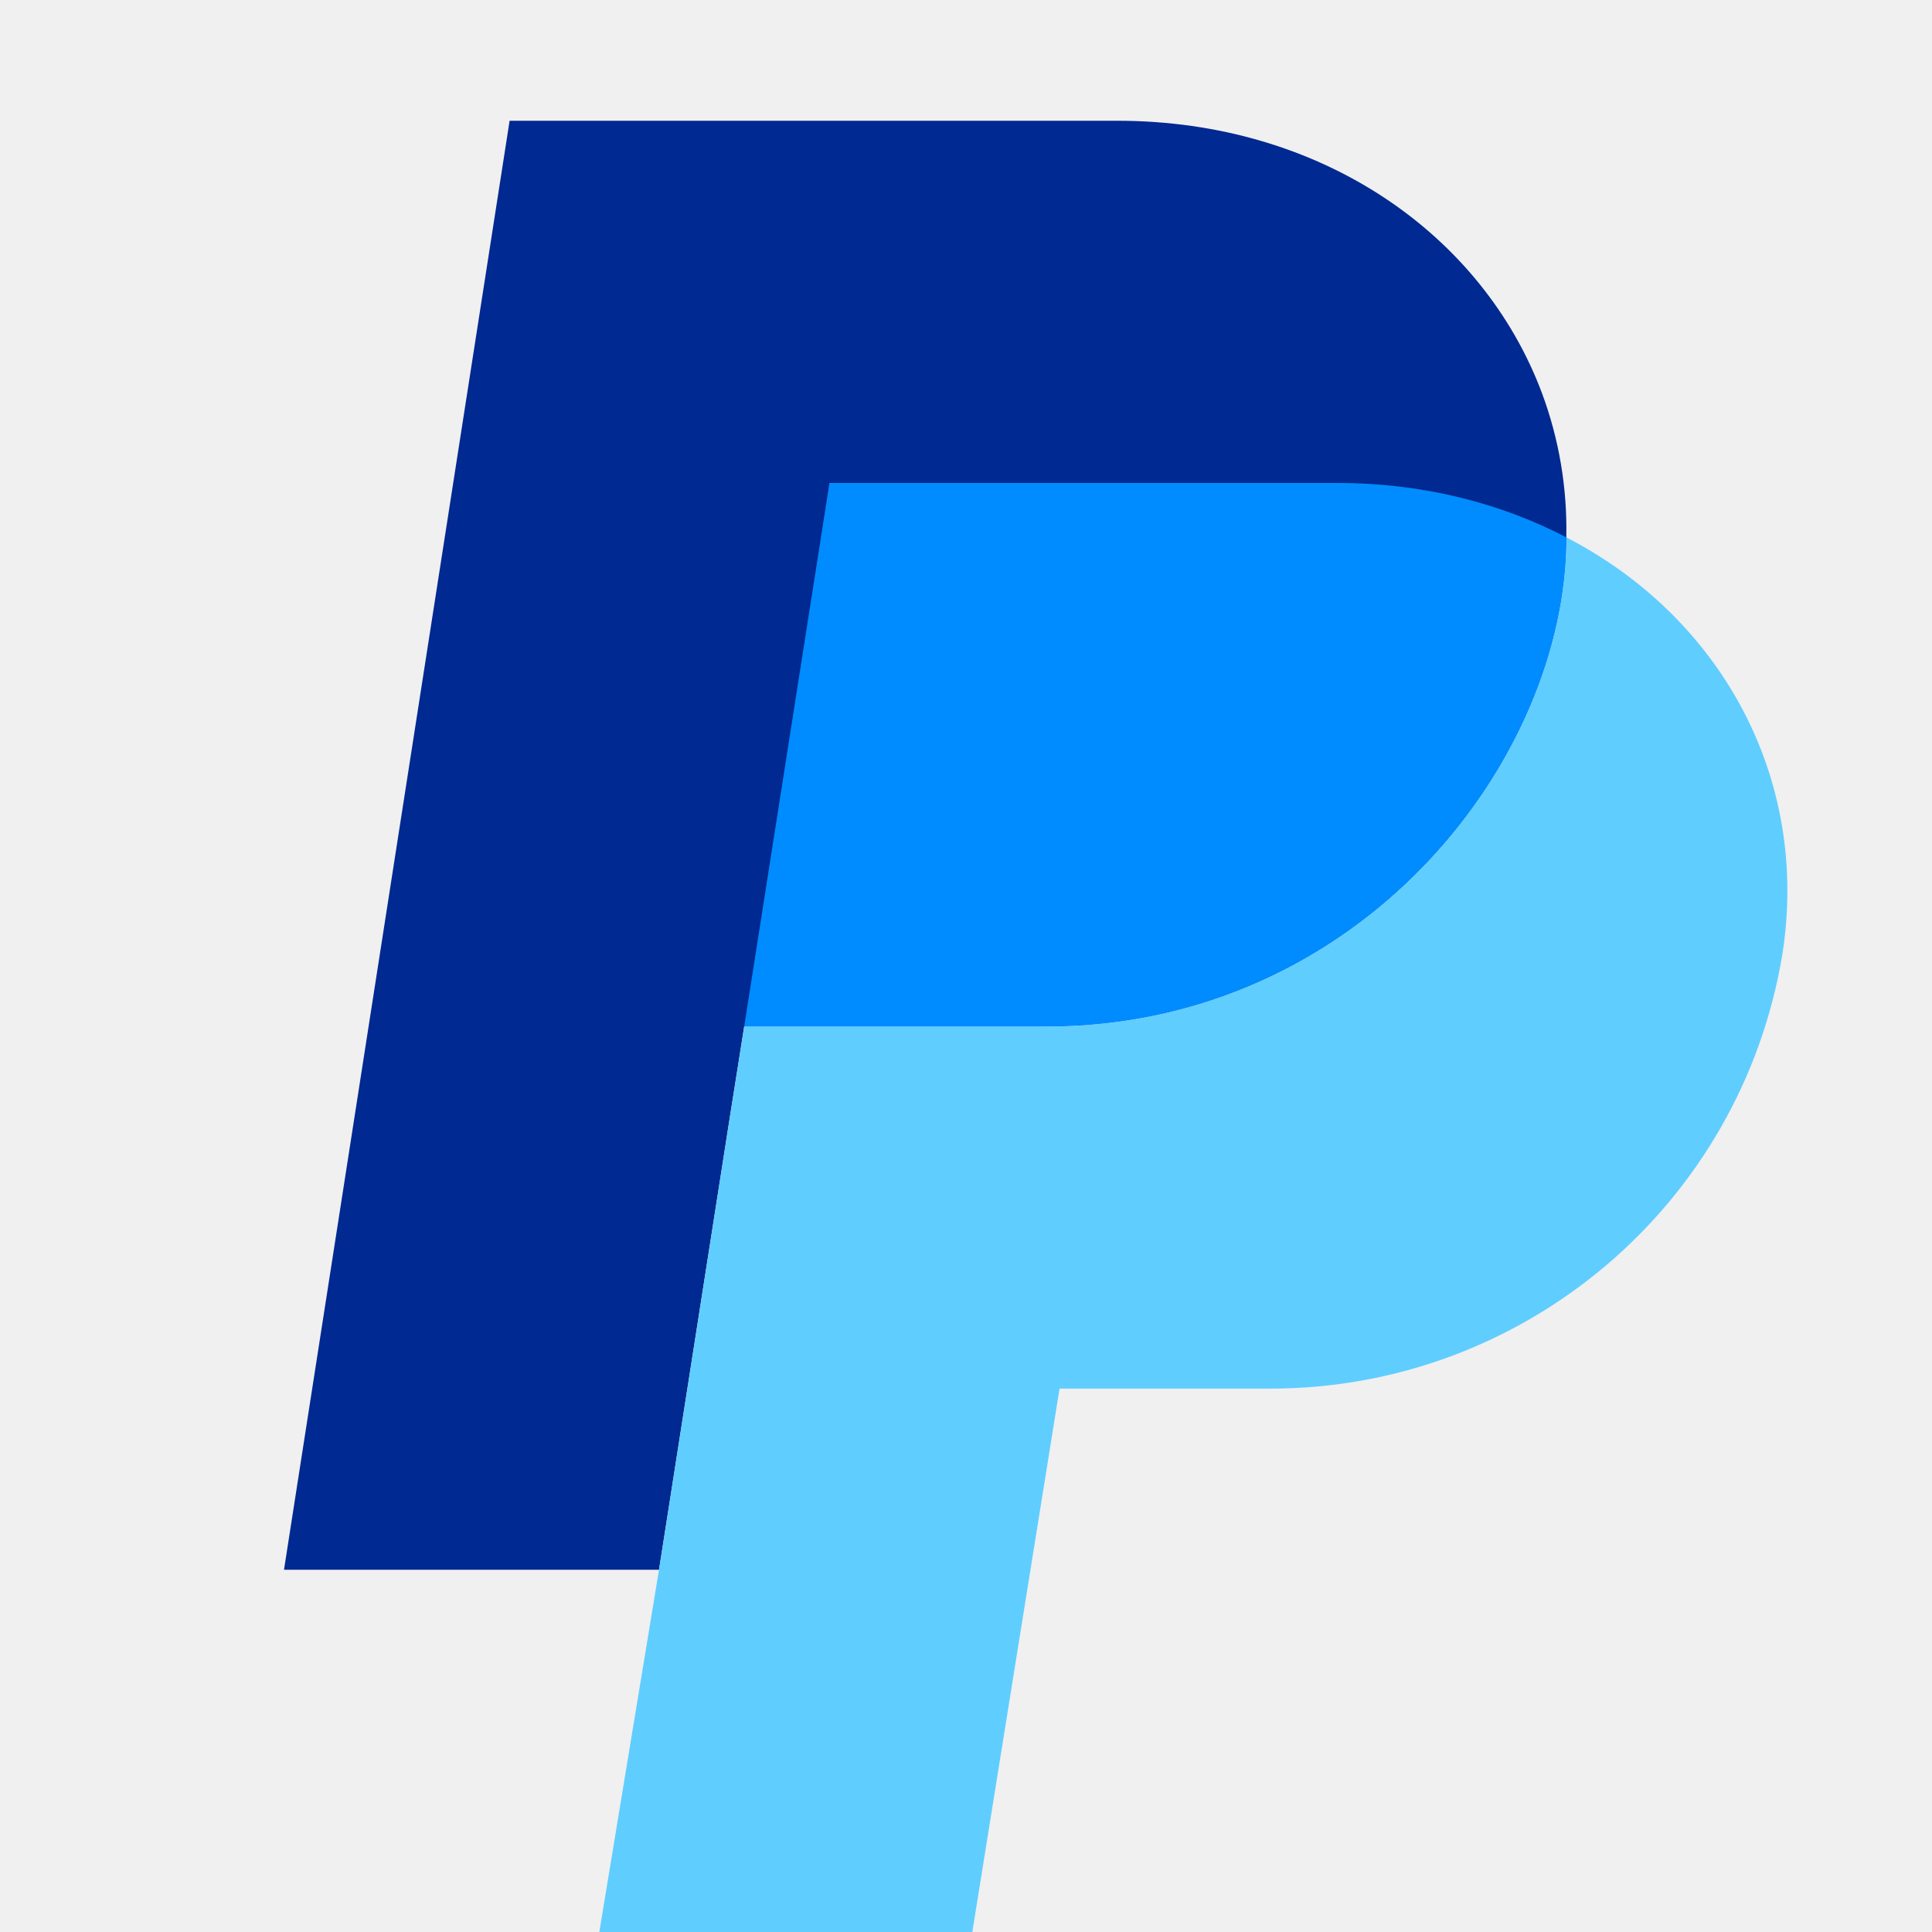
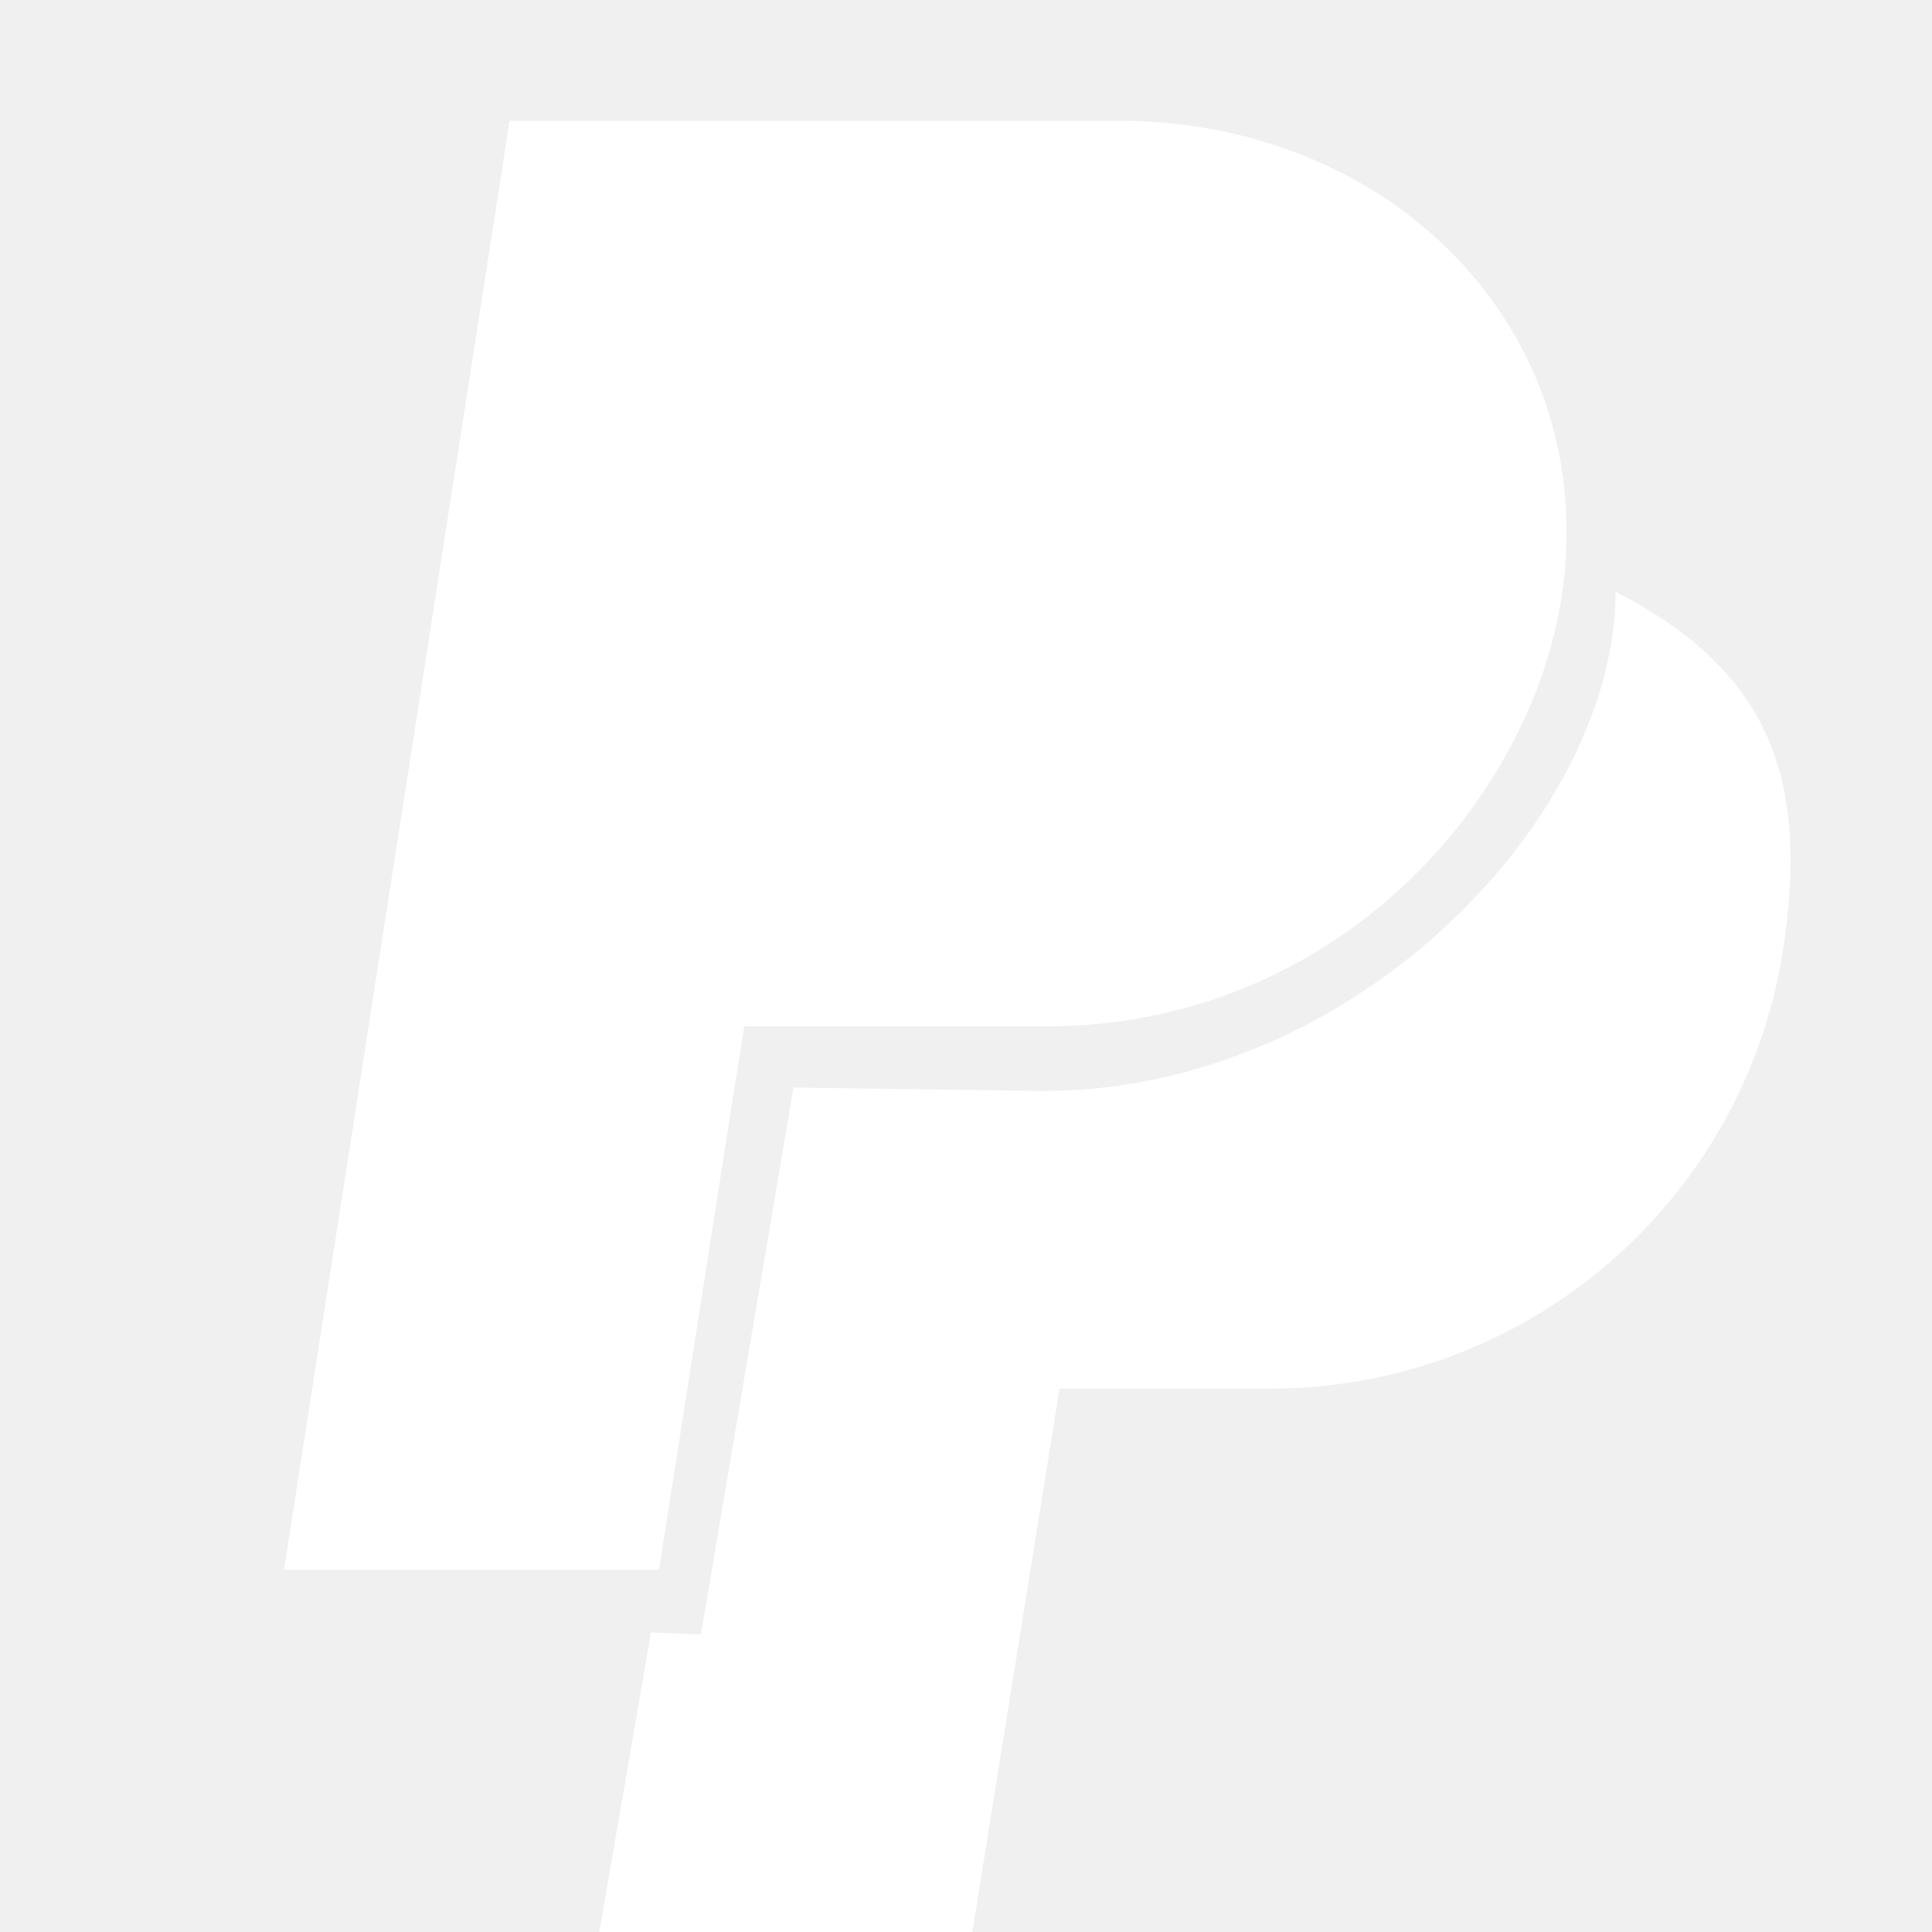
- <svg xmlns="http://www.w3.org/2000/svg" fill="none" viewBox="0 0 48 48">
-   <g clip-path="url(#a)">
-     <path fill="#002991" d="M38.914 13.35c0 5.574-5.144 12.15-12.927 12.15H18.49l-.368 2.322L16.373 39H7.056l5.605-36h15.095c5.083 0 9.082 2.833 10.555 6.77a9.687 9.687 0 0 1 .603 3.58z" />
-     <path fill="#60CDFF" d="M44.284 23.7A12.894 12.894 0 0 1 31.53 34.5h-5.206L24.157 48H14.89l1.483-9 1.75-11.178.367-2.322h7.497c7.773 0 12.927-6.576 12.927-12.15 3.825 1.974 6.055 5.963 5.37 10.35z" />
-     <path fill="#008CFF" d="M38.914 13.35C37.31 12.511 35.365 12 33.248 12h-12.64L18.49 25.5h7.497c7.773 0 12.927-6.576 12.927-12.15z" />
-   </g>
-   <defs>
-     <clipPath id="a">
-       <path fill="#fff" d="M7.056 3h37.35v45H7.056z" />
-     </clipPath>
-   </defs>
+ <svg xmlns="http://www.w3.org/2000/svg" fill="currentColor" viewBox="0 0 48 48">
+   <path fill="#FFFFFF" d="M38.914 13.35c0 5.574-5.144 12.15-12.927 12.15H18.49l-.368 2.322L16.373 39H7.056l5.605-36h15.095c5.083 0 9.082 2.833 10.555 6.77a9.687 9.687 0 0 1 .603 3.58z" />
+   <path d="M 44.284 23.7 C 43.257 29.941 37.855 34.515 31.53 34.5 L 26.324 34.5 L 24.157 48 L 14.89 48 L 16.174 40.558 L 17.414 40.608 L 19.714 27.021 L 25.922 27.105 C 33.695 27.105 40.138 20.275 40.138 14.701 C 43.963 16.675 44.969 19.313 44.284 23.7 Z" fill="#FFFFFF" />
</svg>
